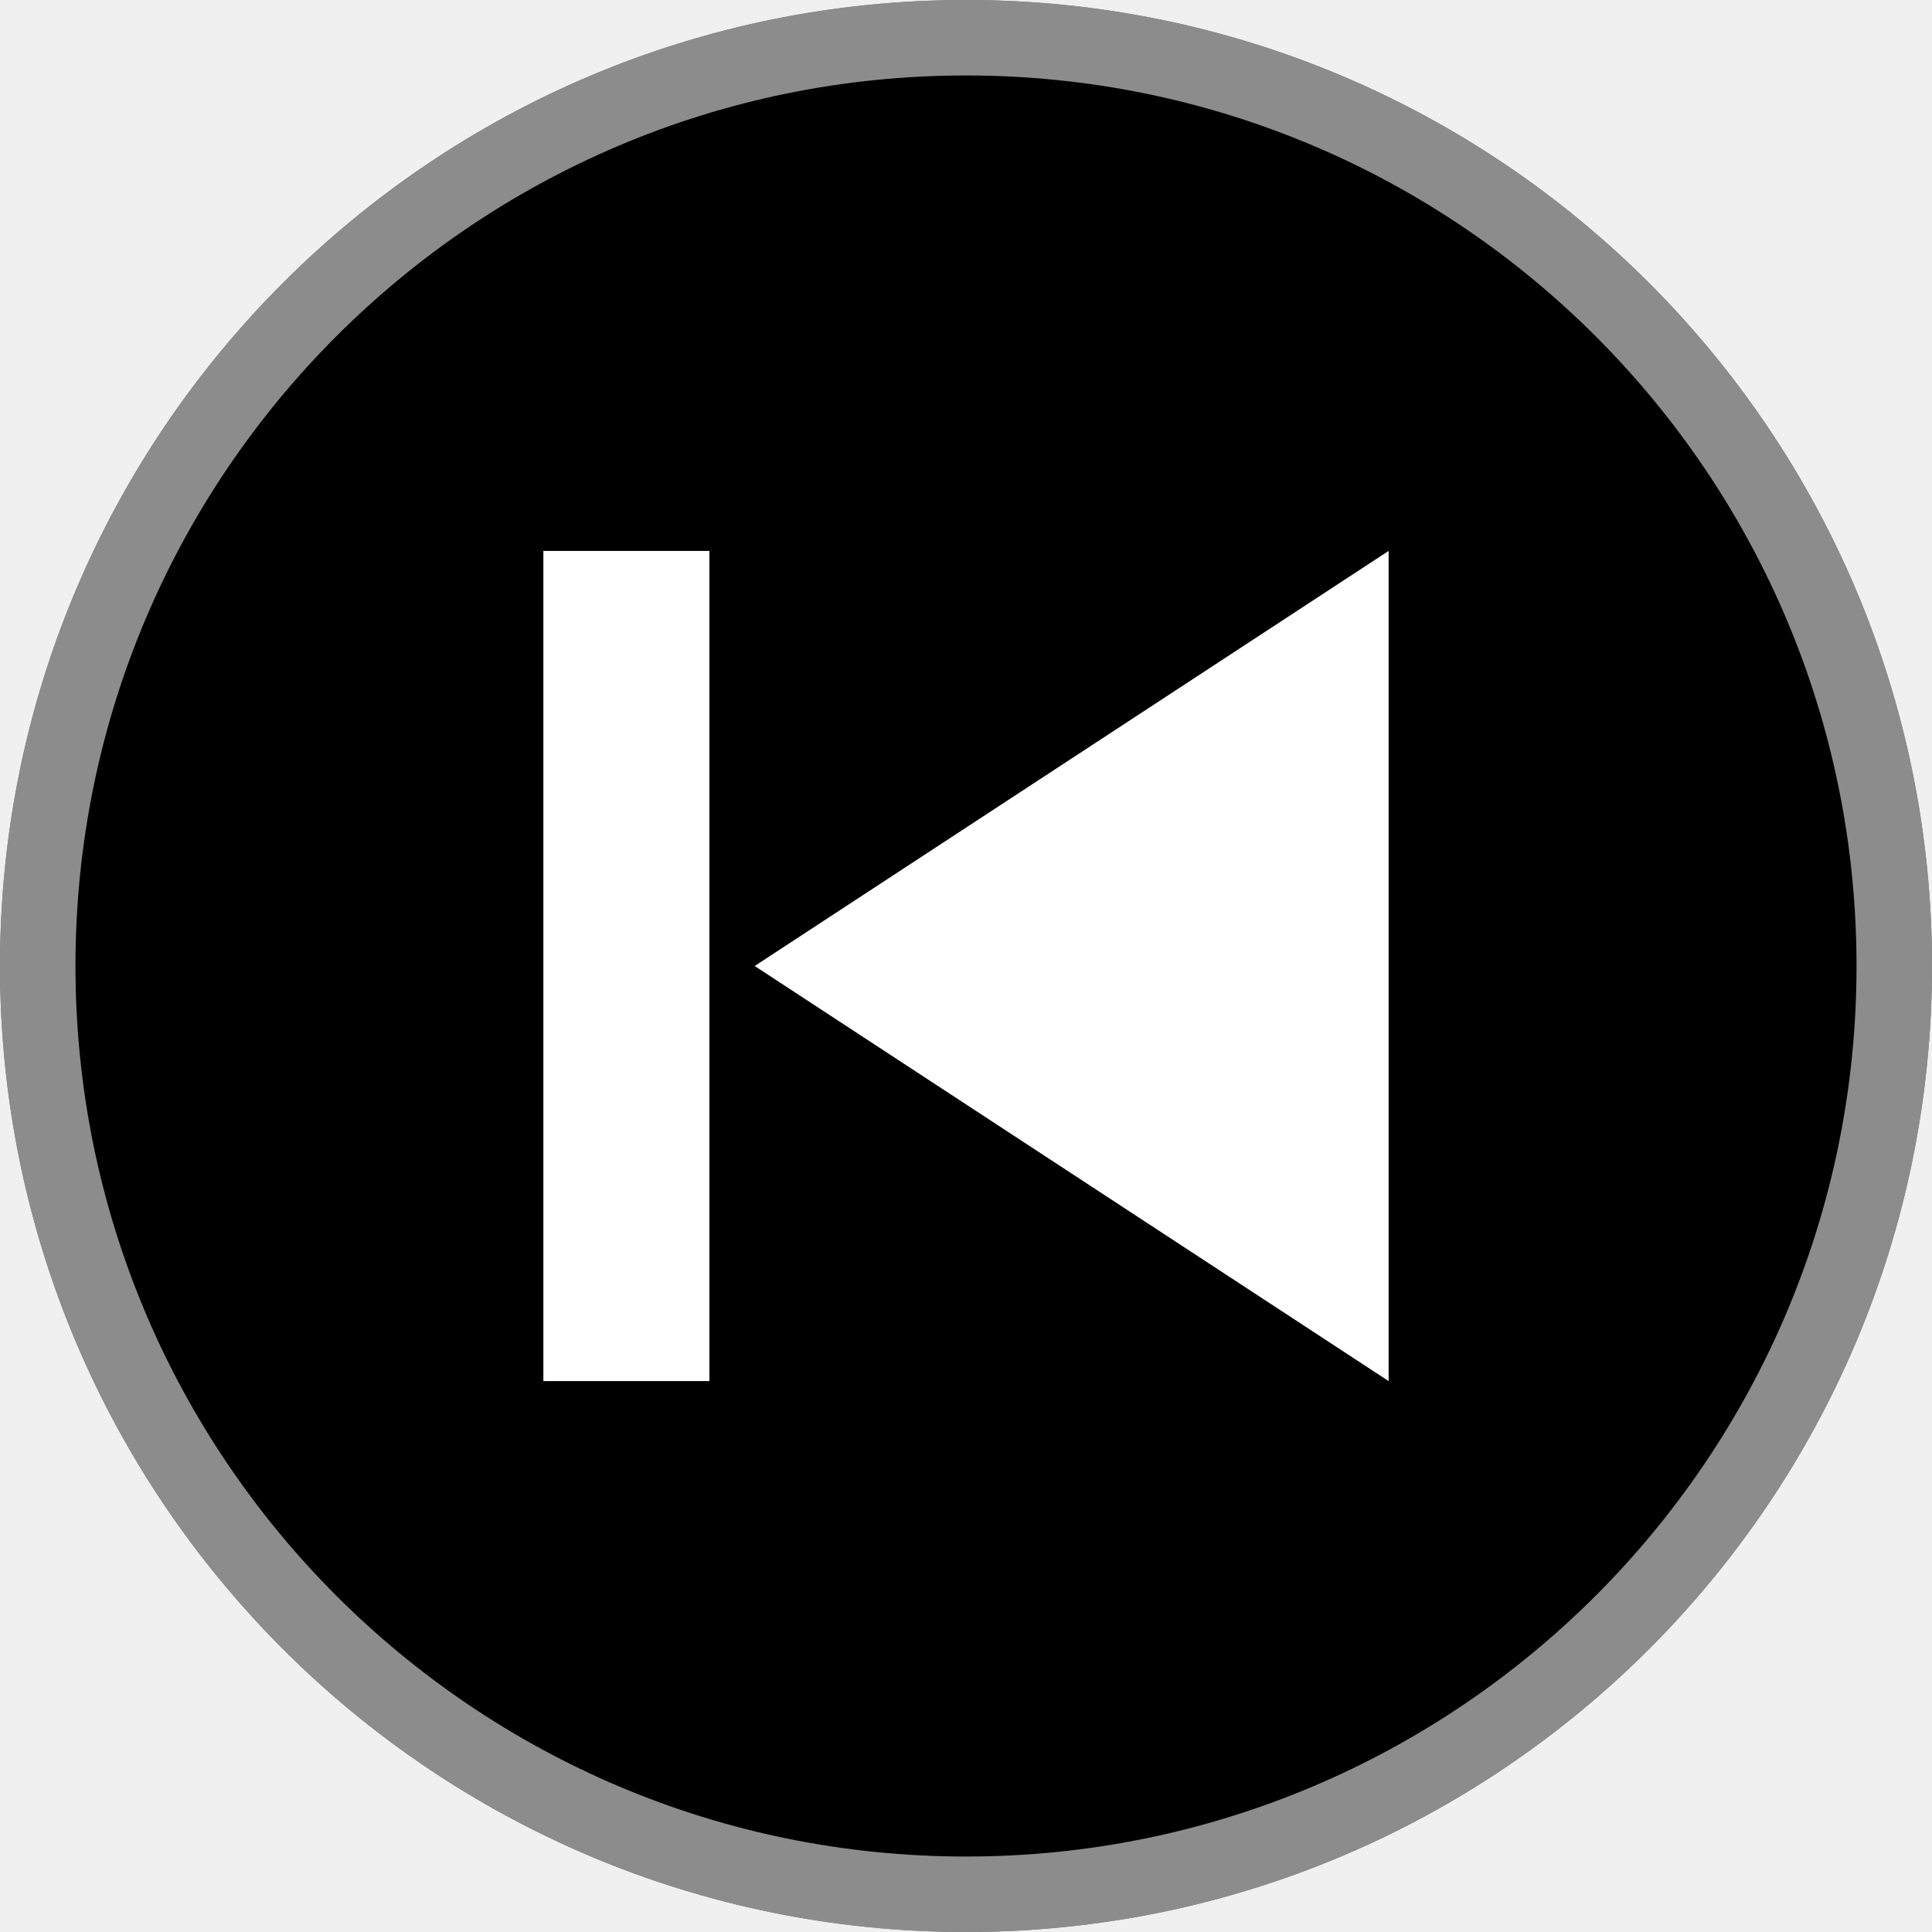
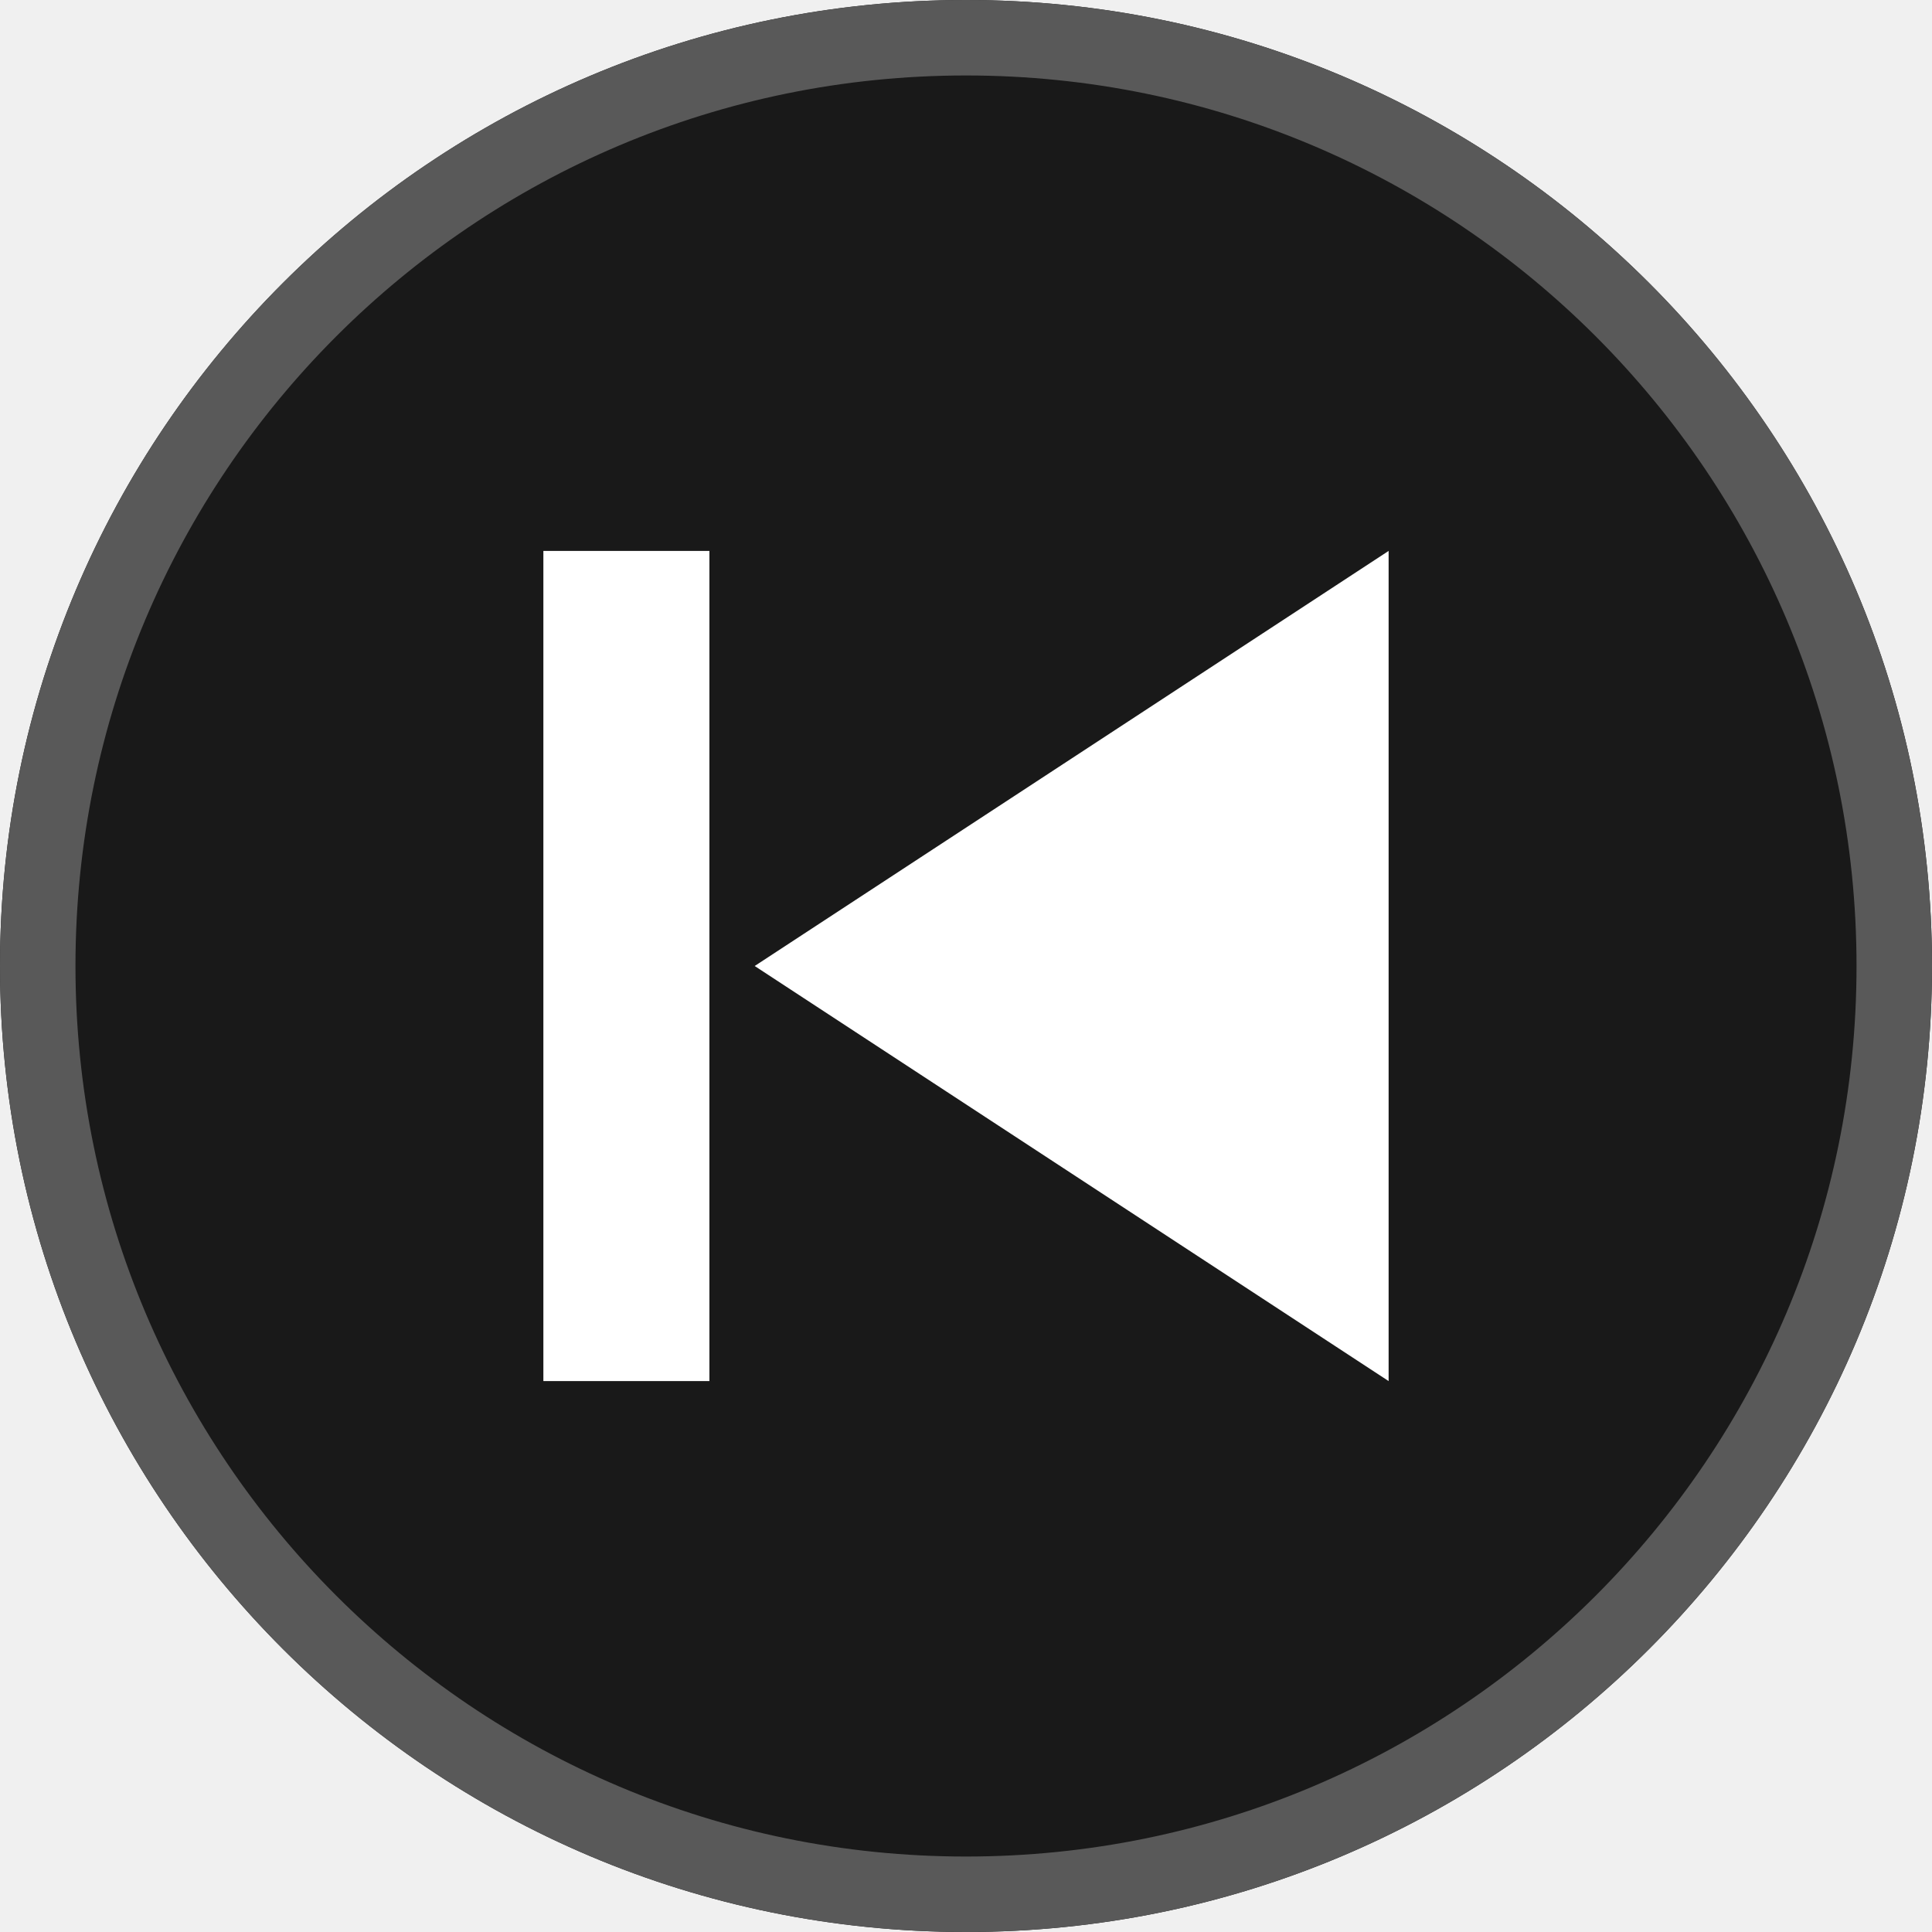
<svg xmlns="http://www.w3.org/2000/svg" width="256.0px" height="256.0px" viewBox="0 0 256.0 256.0" version="1.1" id="SVGRoot">
  <defs id="defs9">
    <clipPath clipPathUnits="userSpaceOnUse" id="clipPath1867">
      <circle cx="128" cy="128" r="128" style="display:inline;fill:none;stroke:none" id="circle198" />
    </clipPath>
  </defs>
  <g id="layer1">
-     <circle style="display:inline;fill:#000000;fill-opacity:1" id="path69" r="128" cy="128" cx="128" />
-     <circle style="display:inline;fill:none;fill-opacity:1;stroke:#ffffff;stroke-width:20;stroke-miterlimit:4;stroke-dasharray:none;stroke-opacity:0.55" id="circle1613" cx="128" cy="128" r="128" clip-path="url(#clipPath1867)" />
+     <circle style="display:inline;fill:#191919;fill-opacity:1" id="path69" r="128" cy="128" cx="128" />
+     <circle style="display:inline;fill:none;fill-opacity:1;stroke:#595959;stroke-width:20;stroke-miterlimit:4;stroke-dasharray:none;stroke-opacity:1" id="circle1613" cx="128" cy="128" r="128" clip-path="url(#clipPath1867)" />
    <g id="g14896" transform="translate(1.000002)">
      <g id="g930" transform="translate(0.5)">
        <path style="display:inline;fill:#ffffff;fill-opacity:1;fill-rule:evenodd" id="path1080" transform="matrix(-0.7867861,0,0,0.8922791,228.1309,13.78828)" d="m 164.76,128 -106.763,61.64 0,-123.28 z" />
        <rect style="fill:#ffffff;fill-opacity:1;stroke-width:16.066;stroke-opacity:0.6" id="rect1628" width="22" height="110" x="-92.5" y="72.5" transform="matrix(-1,0,0,1,0,0.5)" />
      </g>
    </g>
  </g>
</svg>
